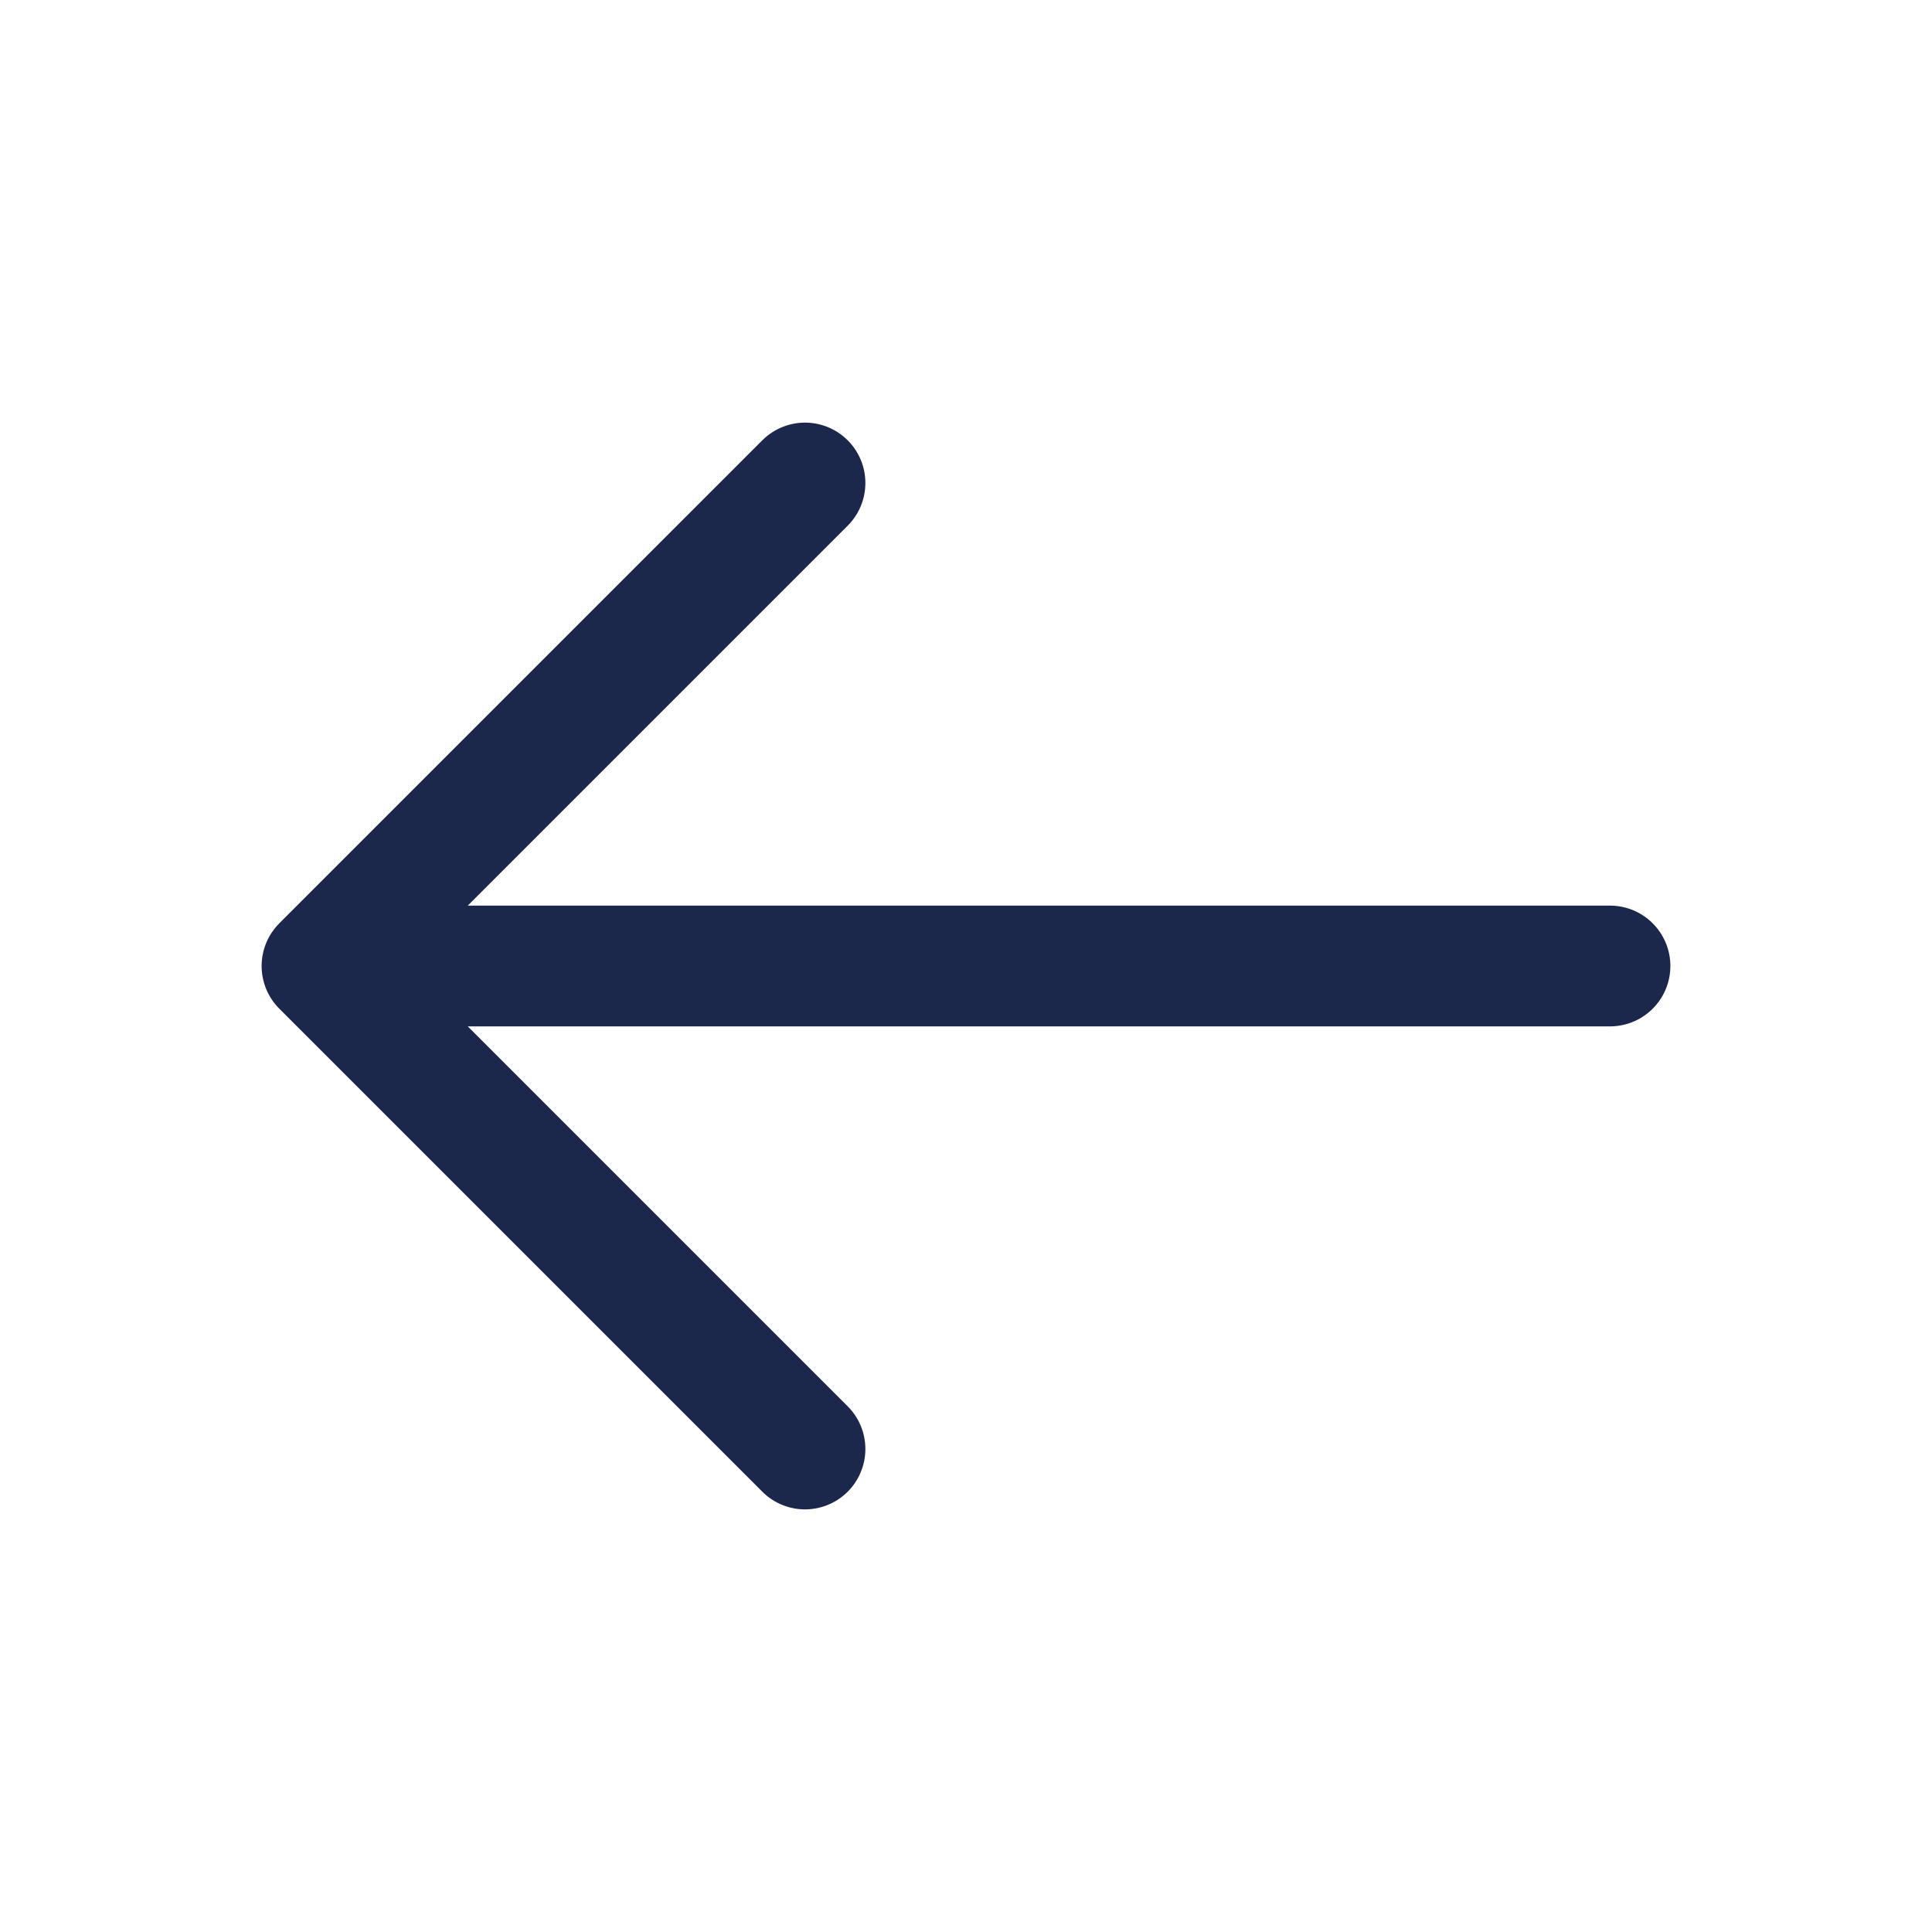
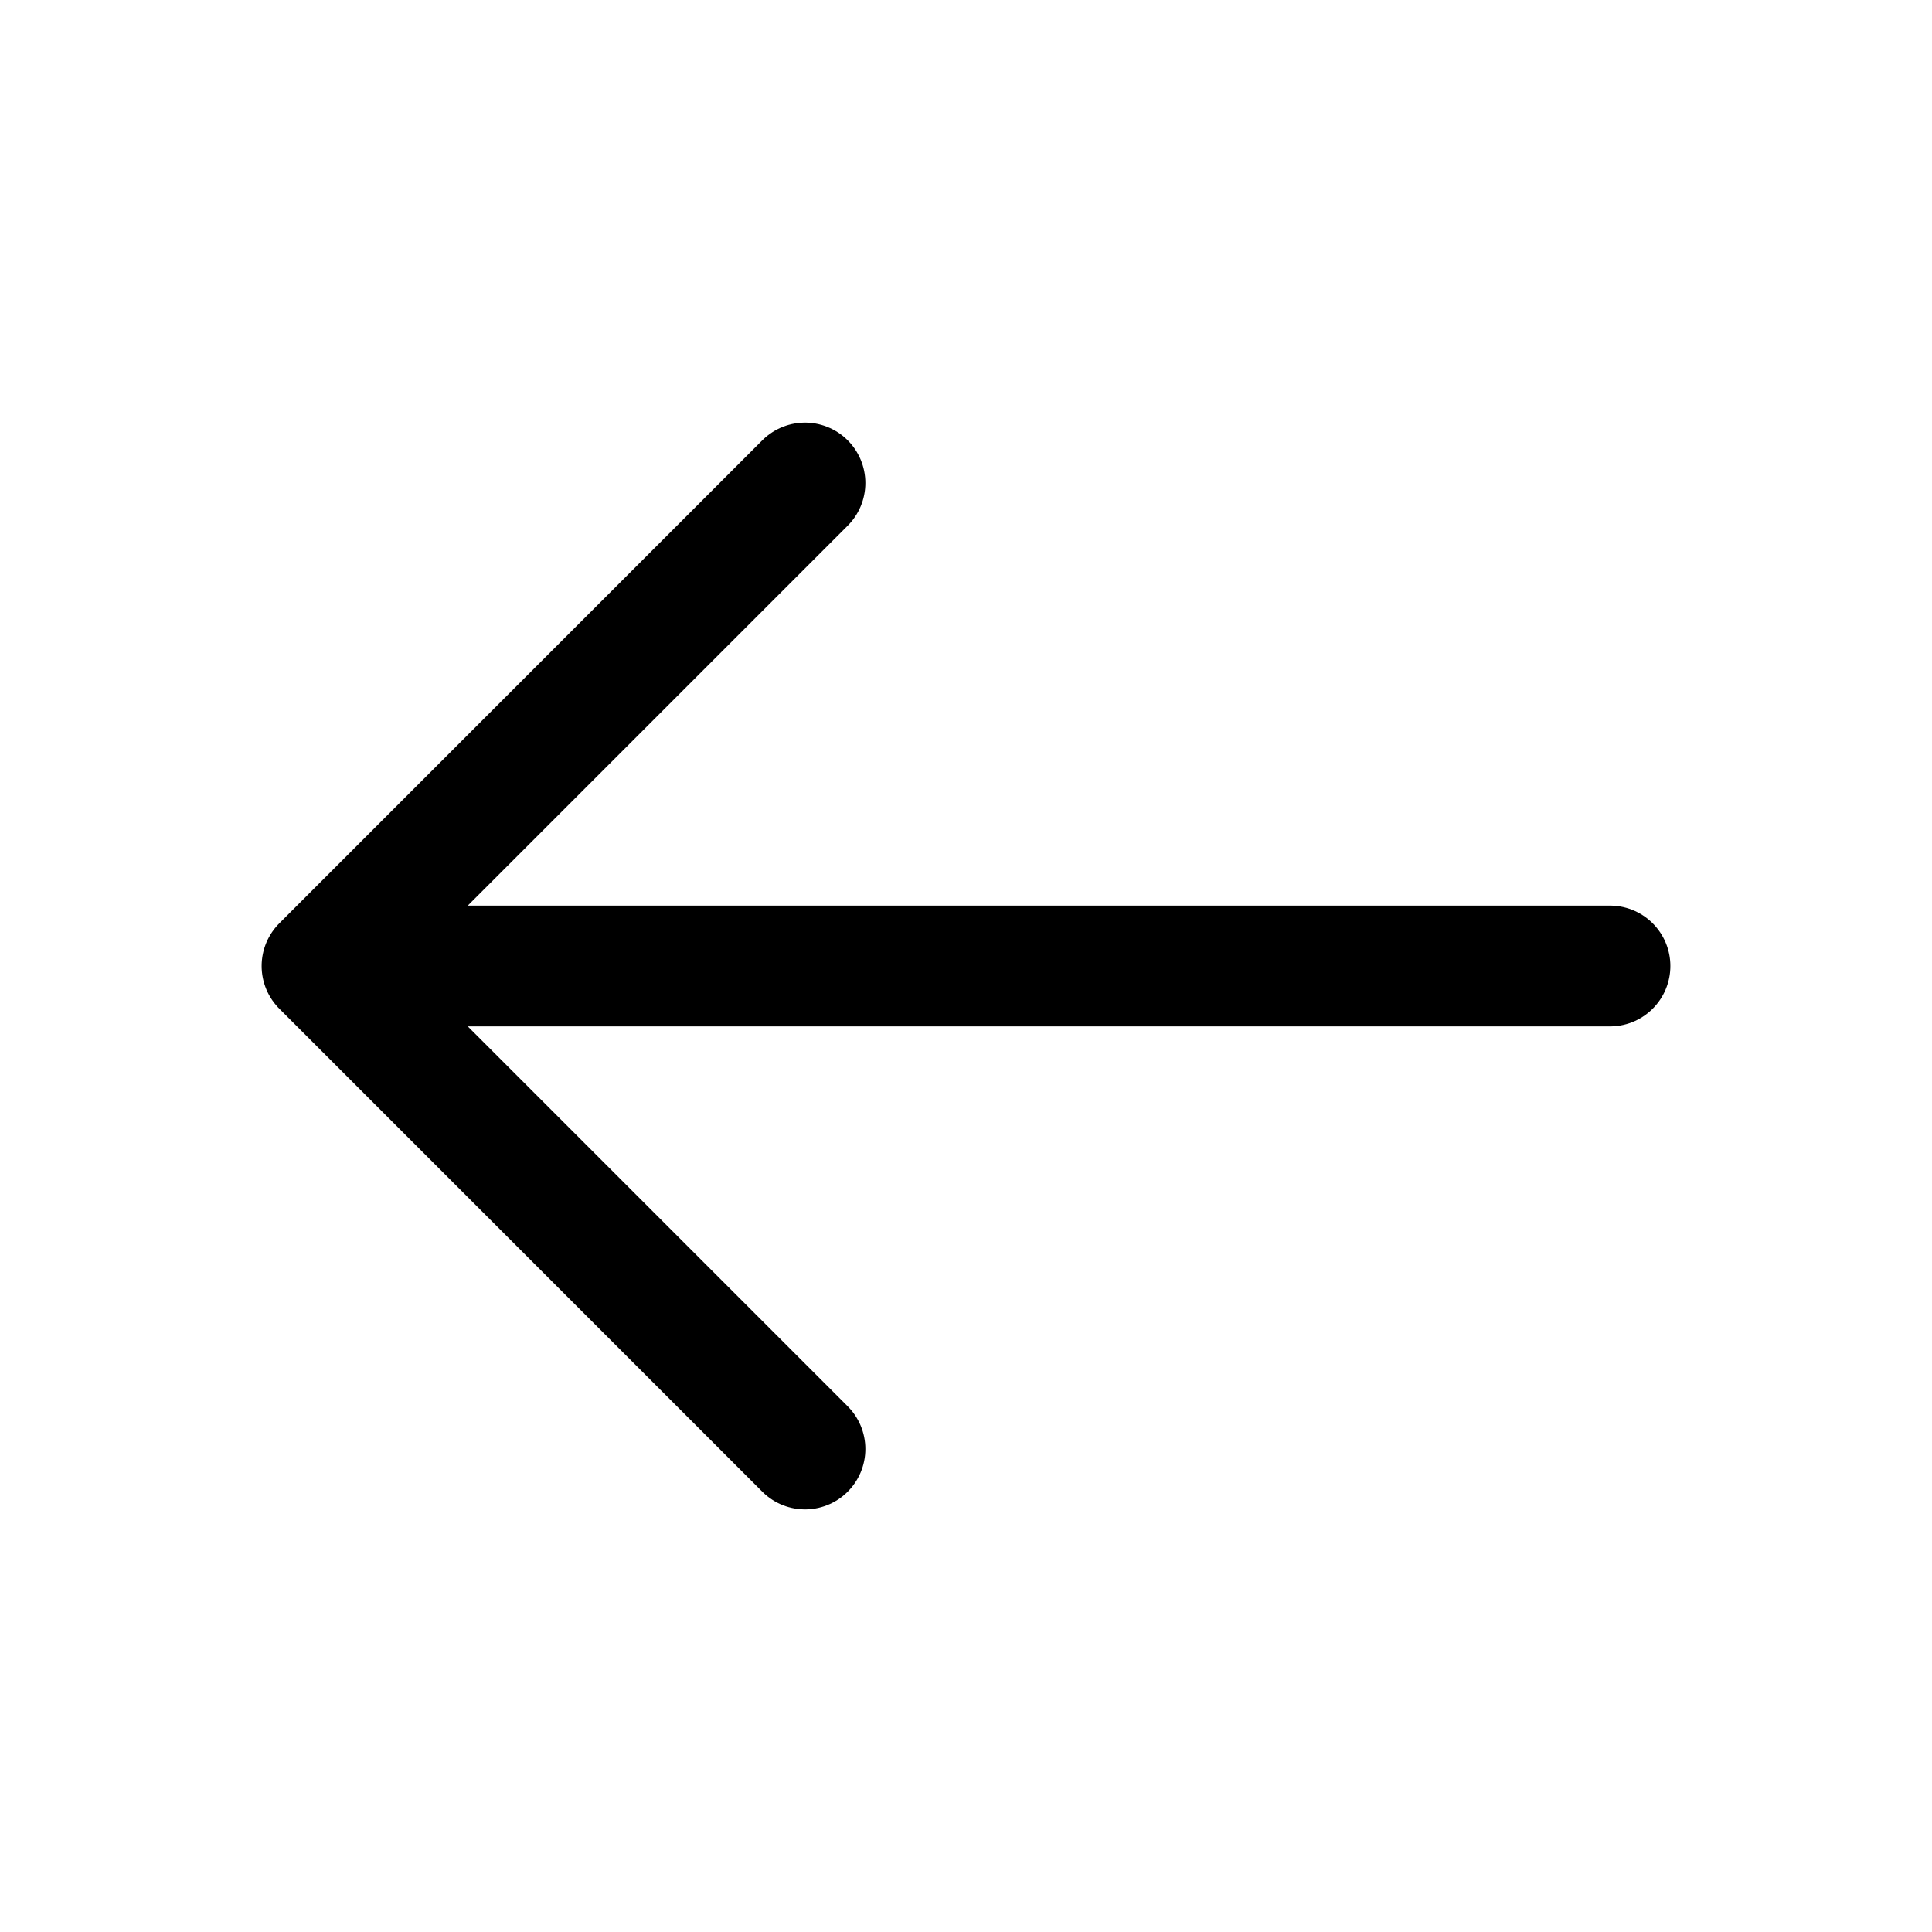
<svg xmlns="http://www.w3.org/2000/svg" width="24" height="24" viewBox="0 0 24 24" fill="none">
-   <path d="M20 12H4M10 18L4 12L10 6" stroke="#1C274C" stroke-width="1.5" stroke-linecap="round" stroke-linejoin="round" />
+   <path d="M20 12H4M10 18L4 12L10 6" stroke="currentColor" stroke-width="1.5" stroke-linecap="round" stroke-linejoin="round" />
</svg>
